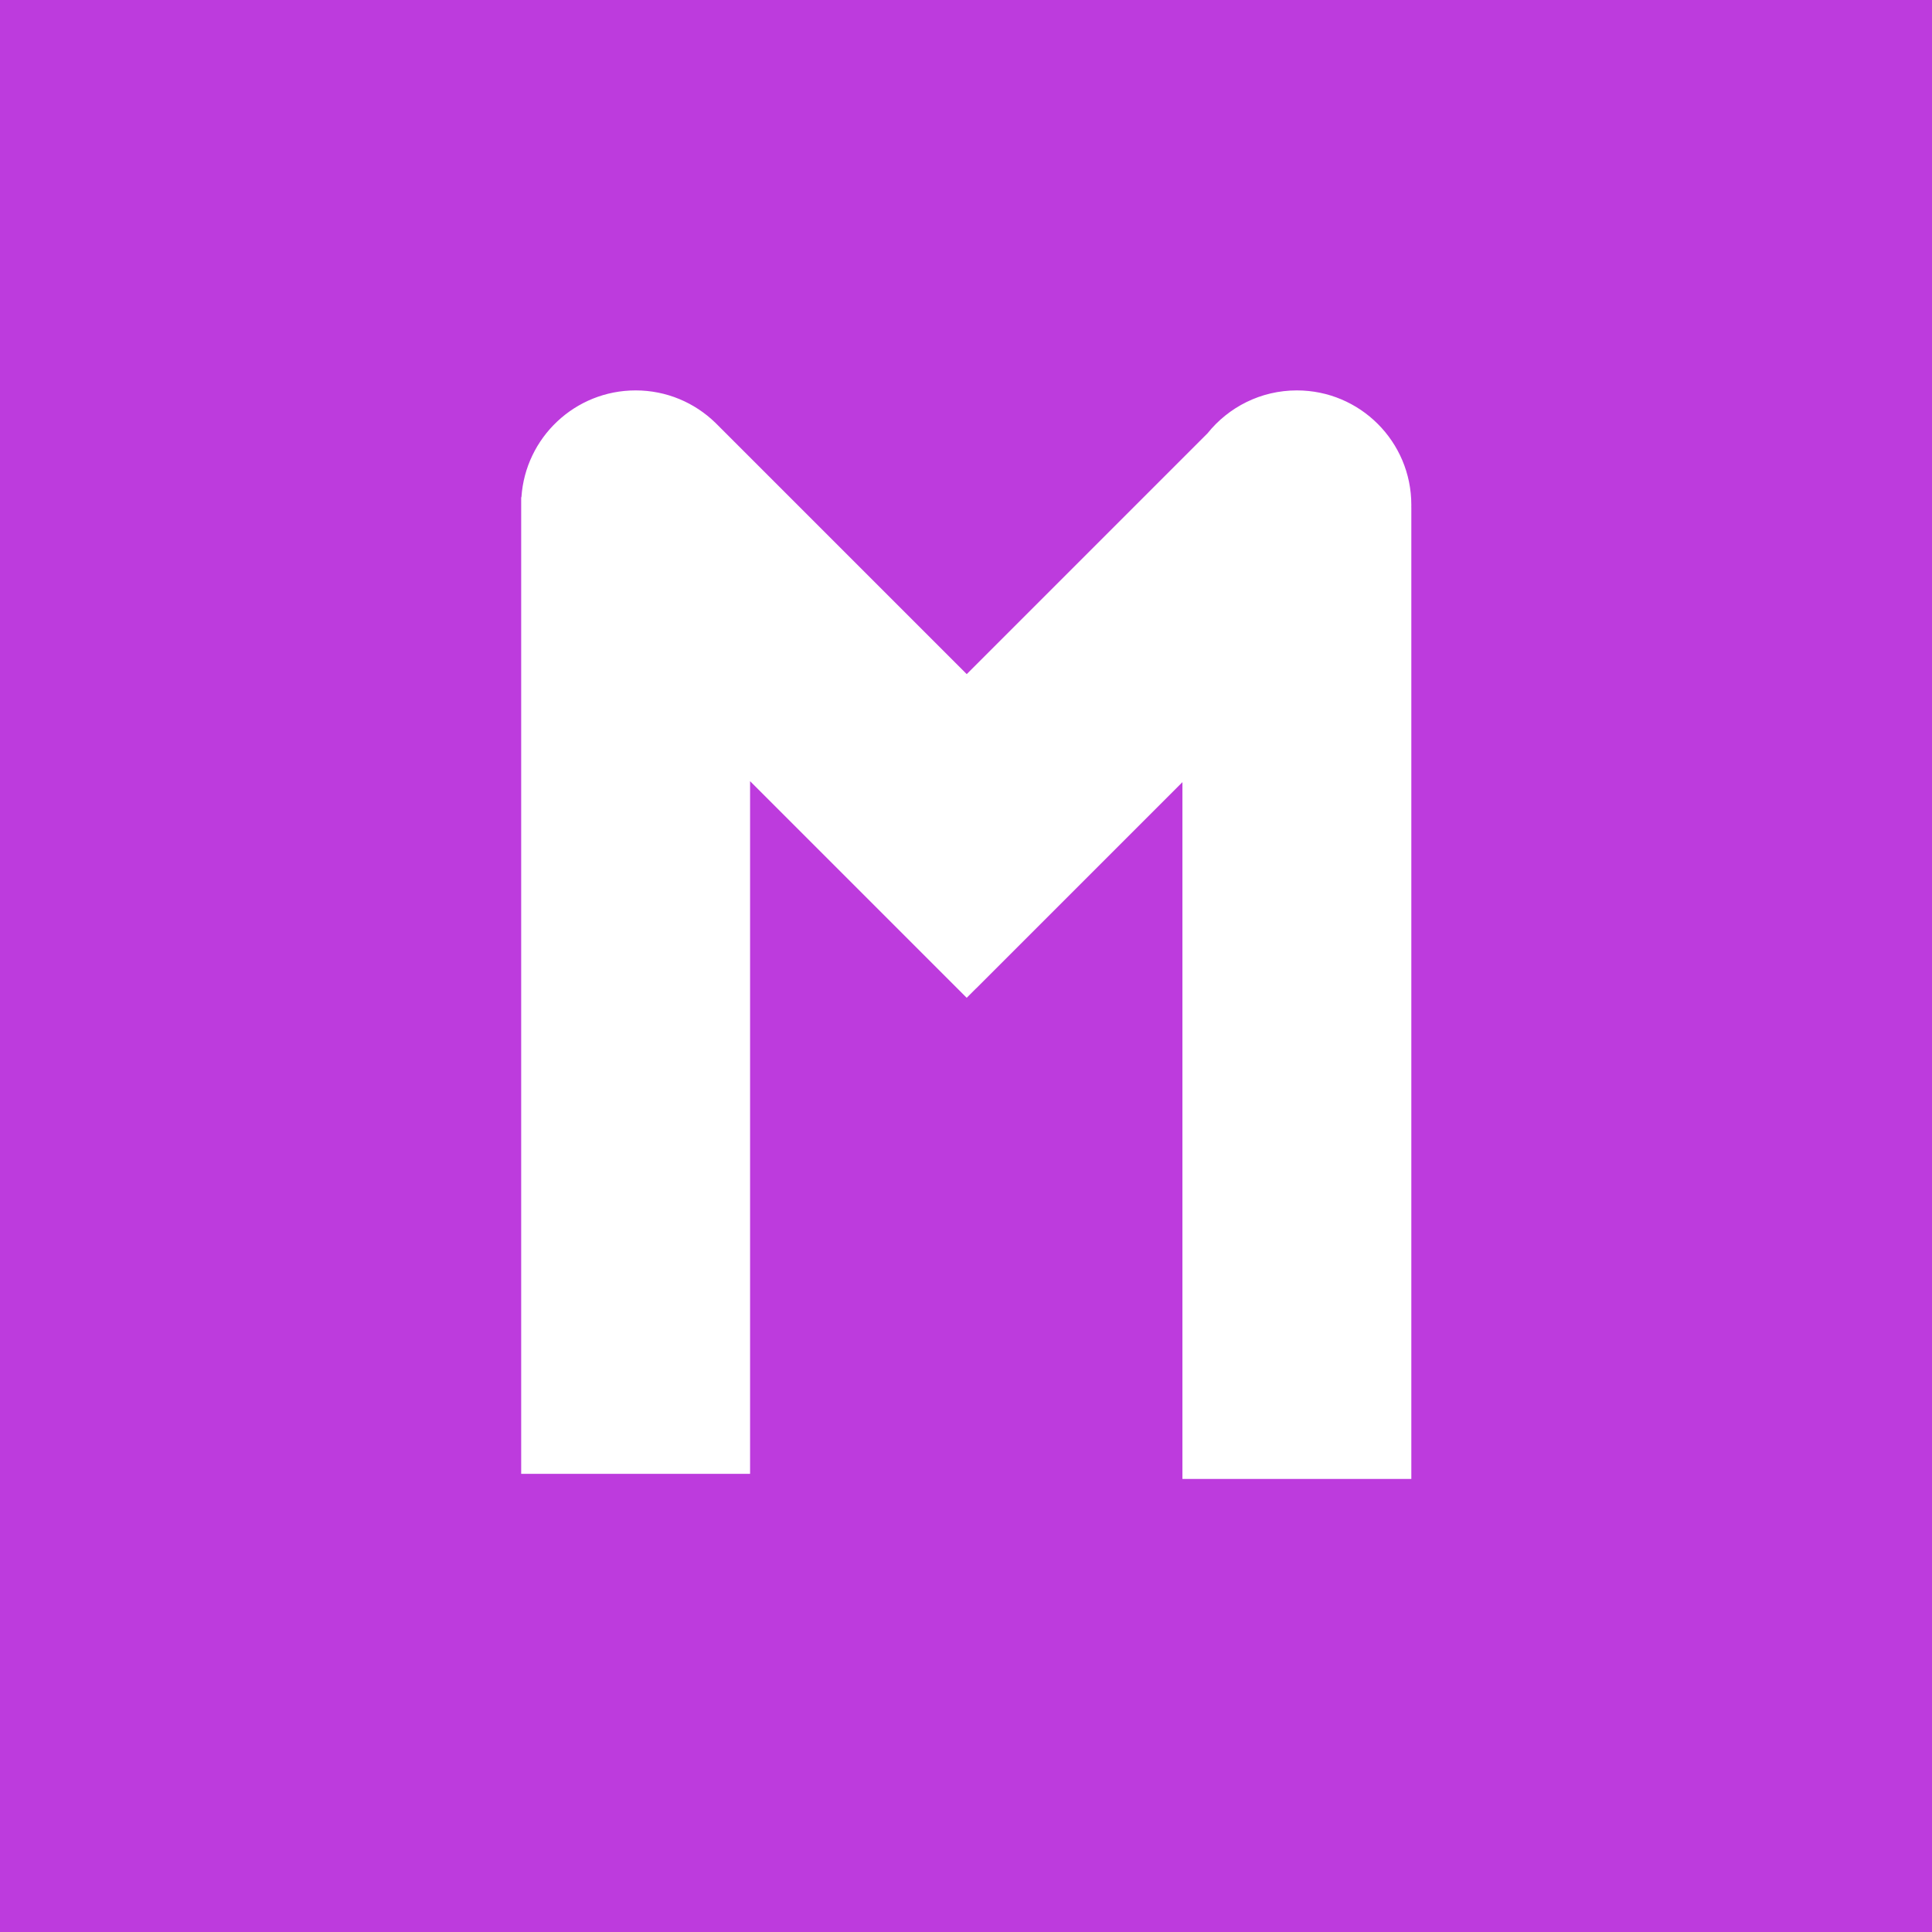
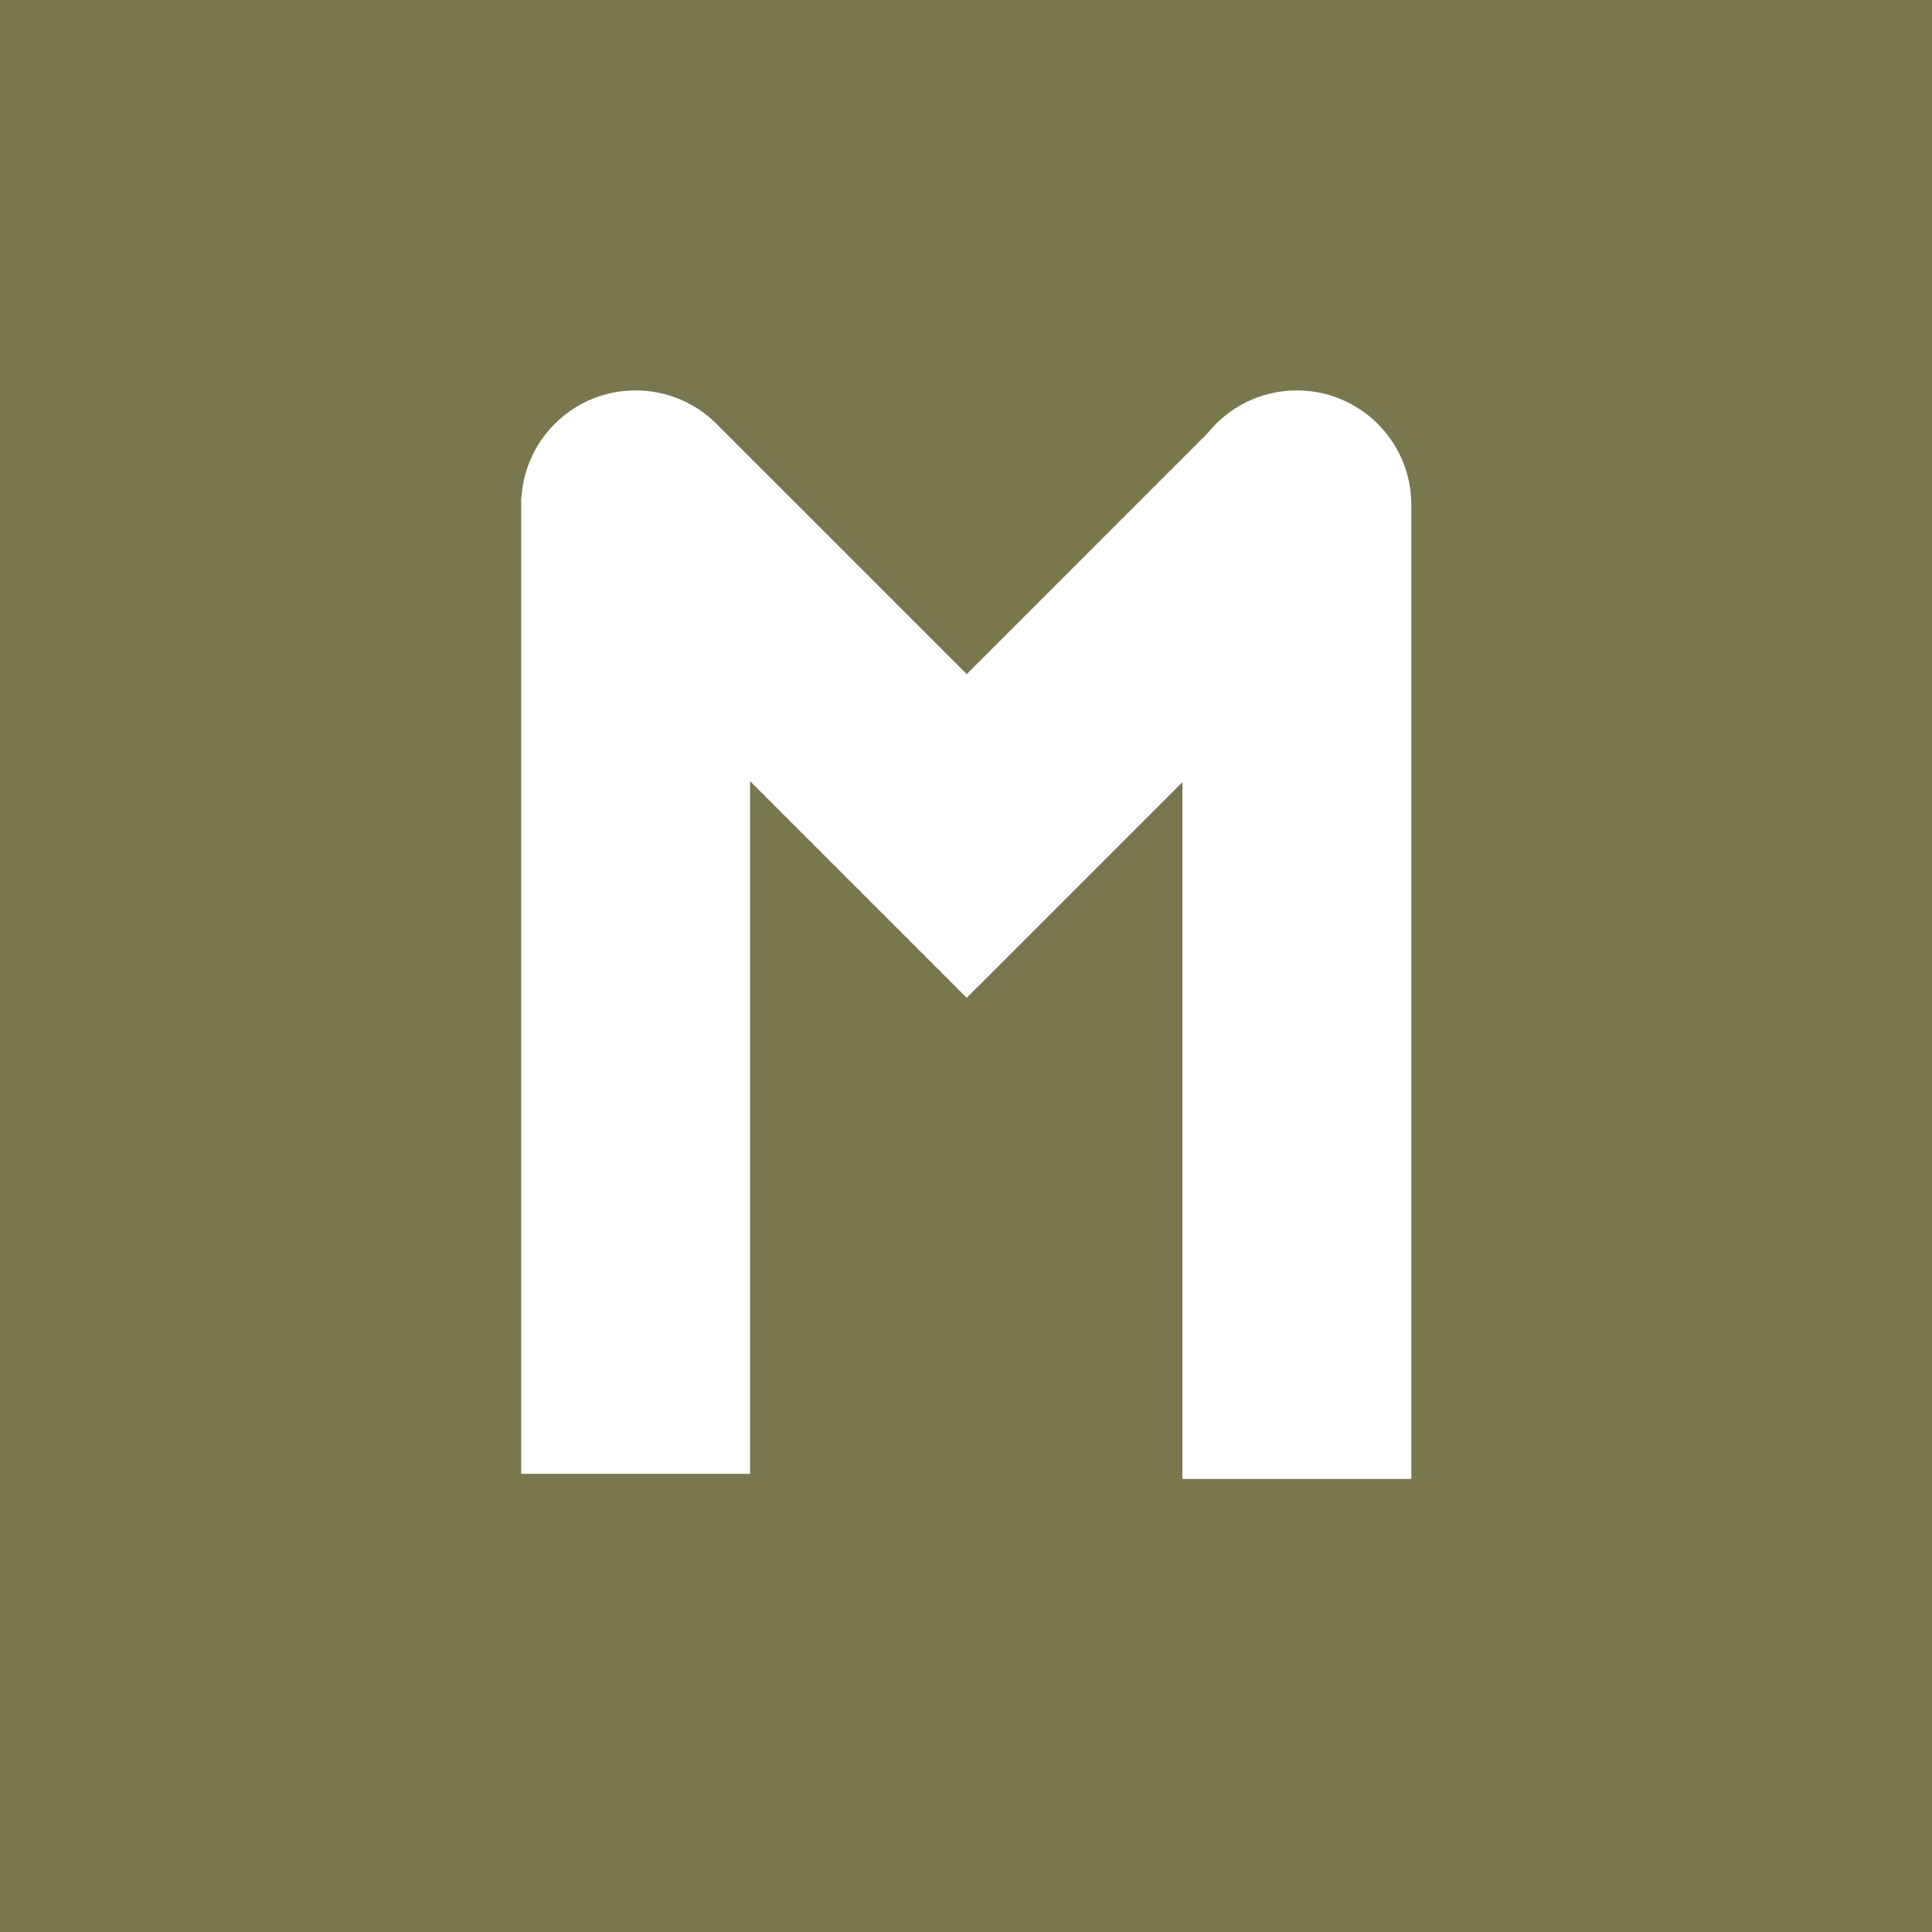
<svg xmlns="http://www.w3.org/2000/svg" version="1.1" x="0px" y="0px" width="256px" height="256px" viewBox="0 0 256 256" enable-background="new 0 0 256 256" xml:space="preserve">
  <g id="Ebene_1">
-     <path fill="#BD3BDD" d="M0,0v256h256V0H0z M187.008,67.232v128.734h-30.33v-92.329l-27.328,27.328l-0.004-0.006l-1.253,1.254   l-28.704-28.705v91.783h-30.33V65.886h0.033c0.52-7.905,7.095-14.155,15.132-14.155c4.11,0,7.84,1.636,10.57,4.292l0.152,0.151   l33.152,33.15l31.906-31.909c2.781-3.465,7.049-5.684,11.838-5.684c8.376,0,15.165,6.79,15.165,15.165c0,0.112,0,0.224-0.004,0.335   H187.008z" />
+     <path fill="#78774E" d="M0,0v256h256V0H0z M187.008,67.232v128.734h-30.33v-92.329l-27.328,27.328l-0.004-0.006l-1.253,1.254   l-28.704-28.705v91.783h-30.33V65.886h0.033c0.52-7.905,7.095-14.155,15.132-14.155c4.11,0,7.84,1.636,10.57,4.292l0.152,0.151   l33.152,33.15l31.906-31.909c2.781-3.465,7.049-5.684,11.838-5.684c8.376,0,15.165,6.79,15.165,15.165c0,0.112,0,0.224-0.004,0.335   H187.008z" />
  </g>
  <g id="M">
</g>
</svg>
